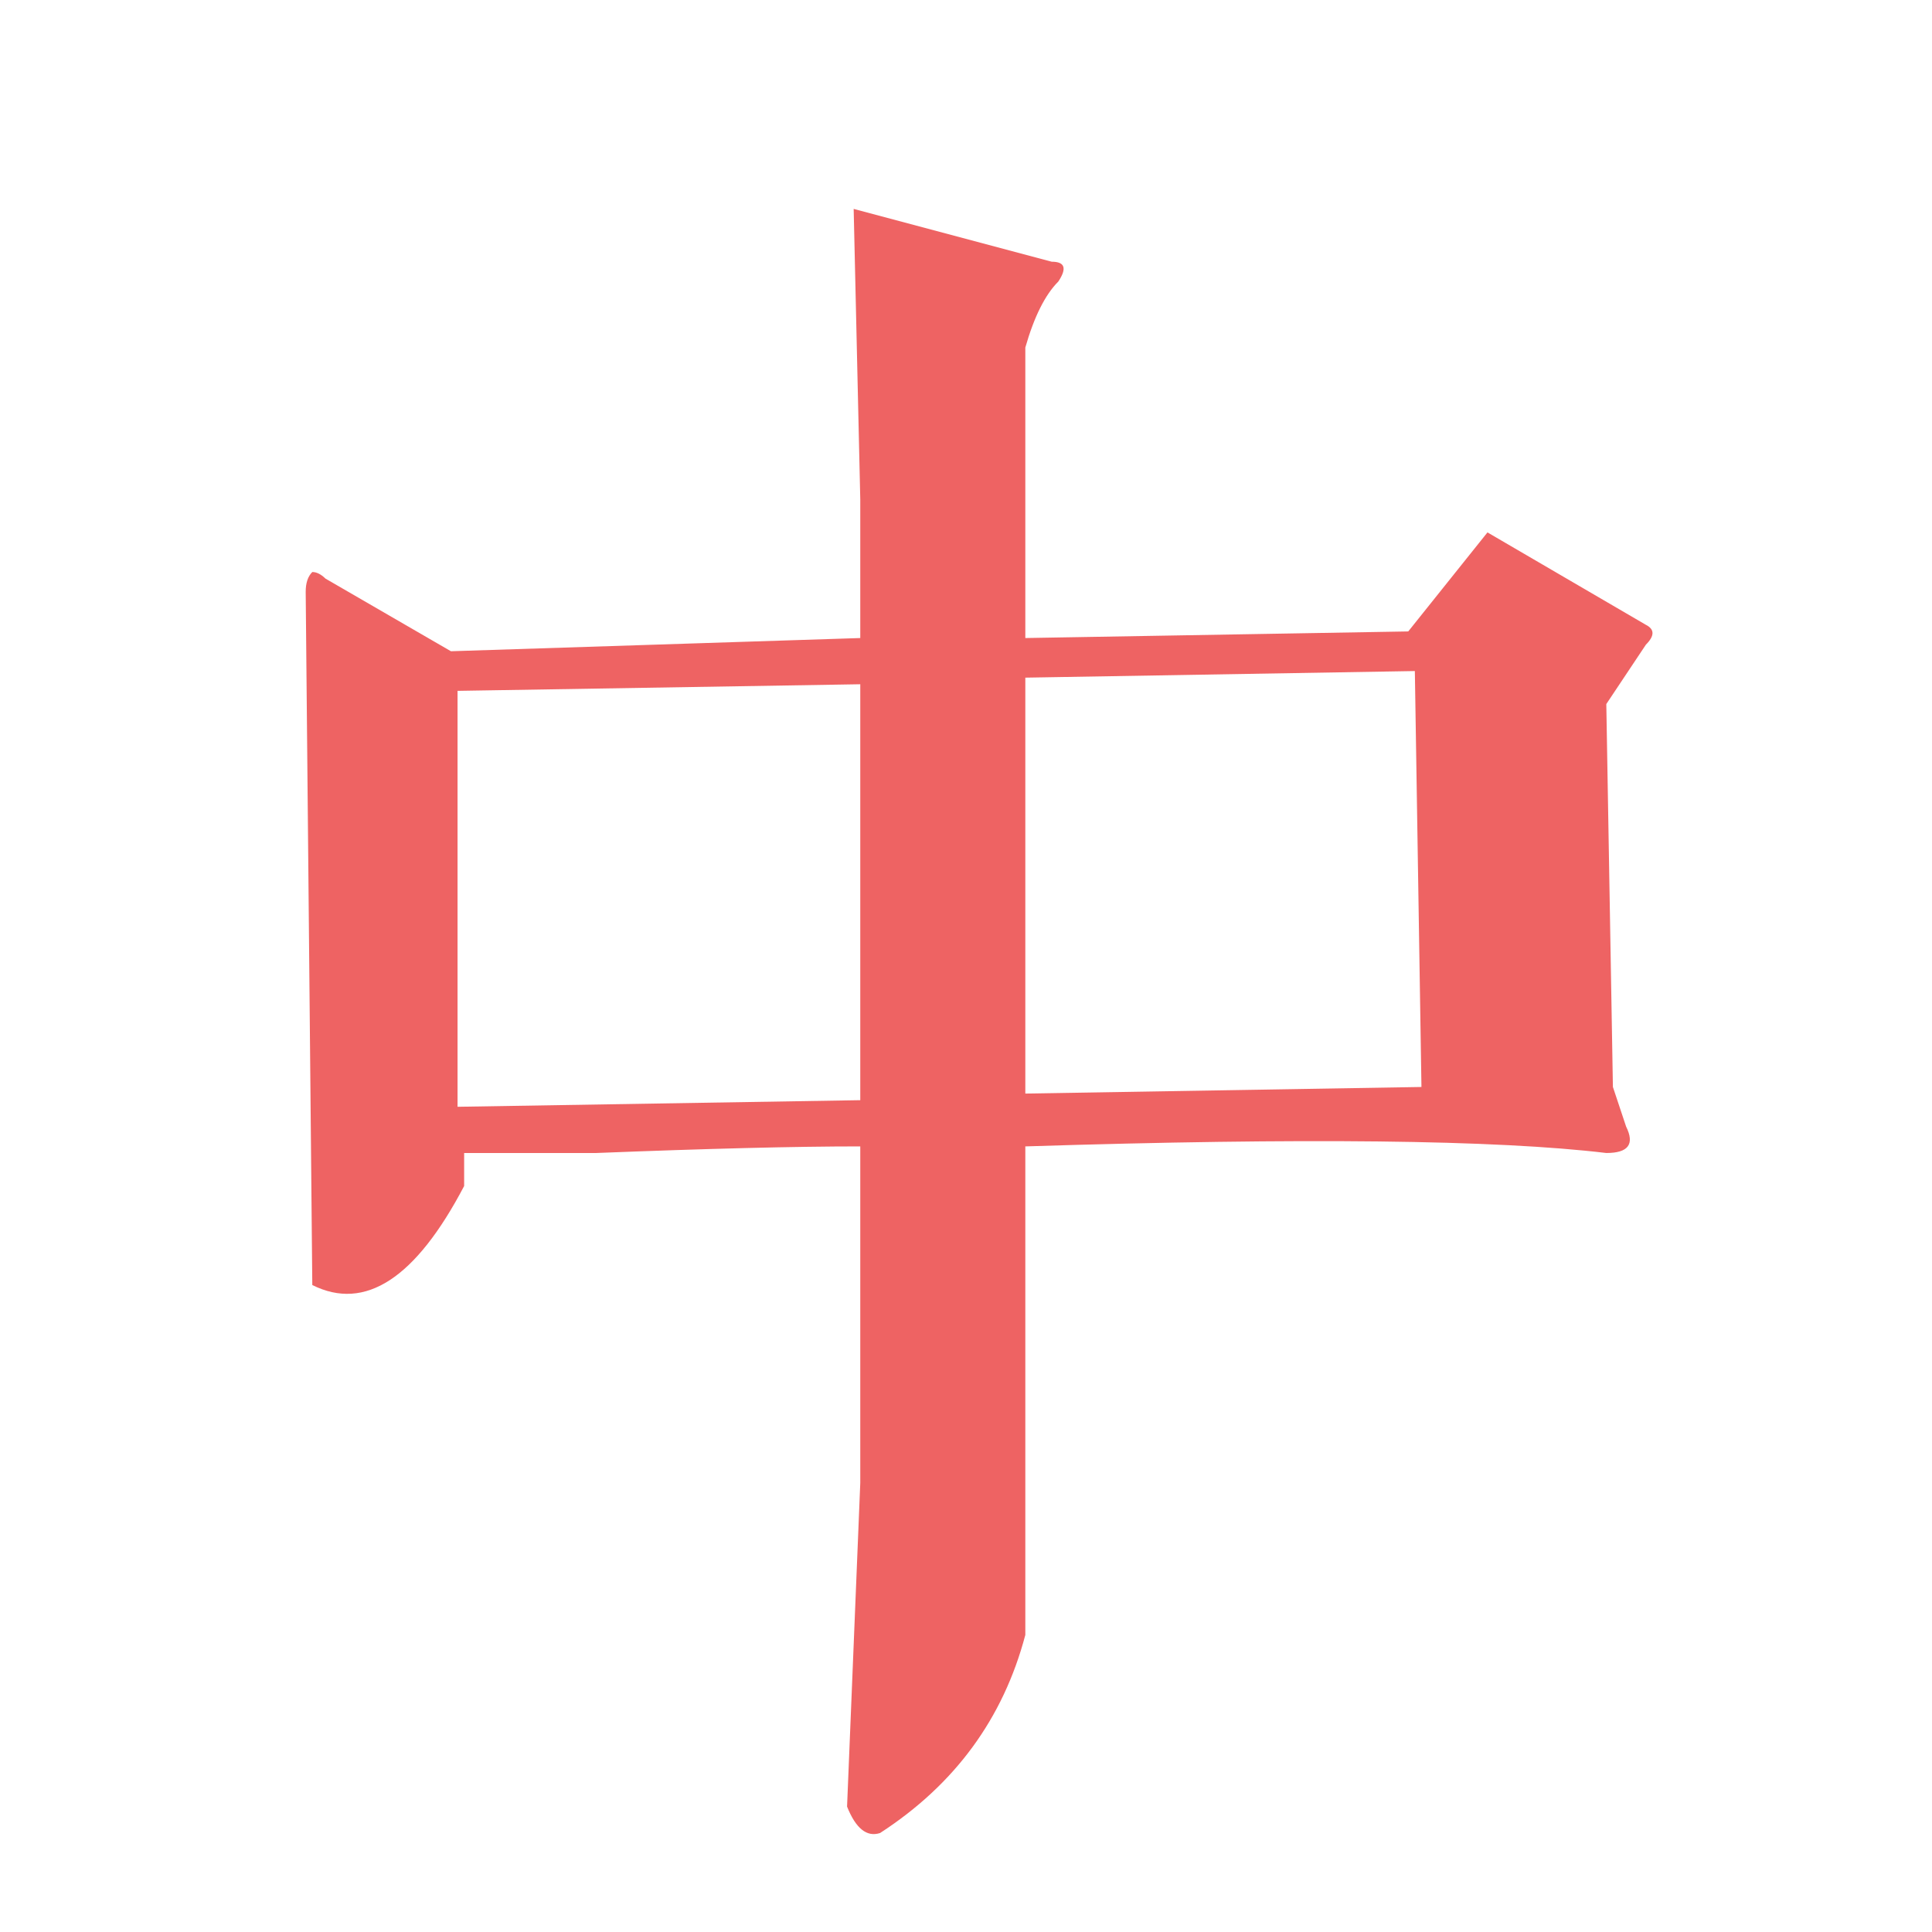
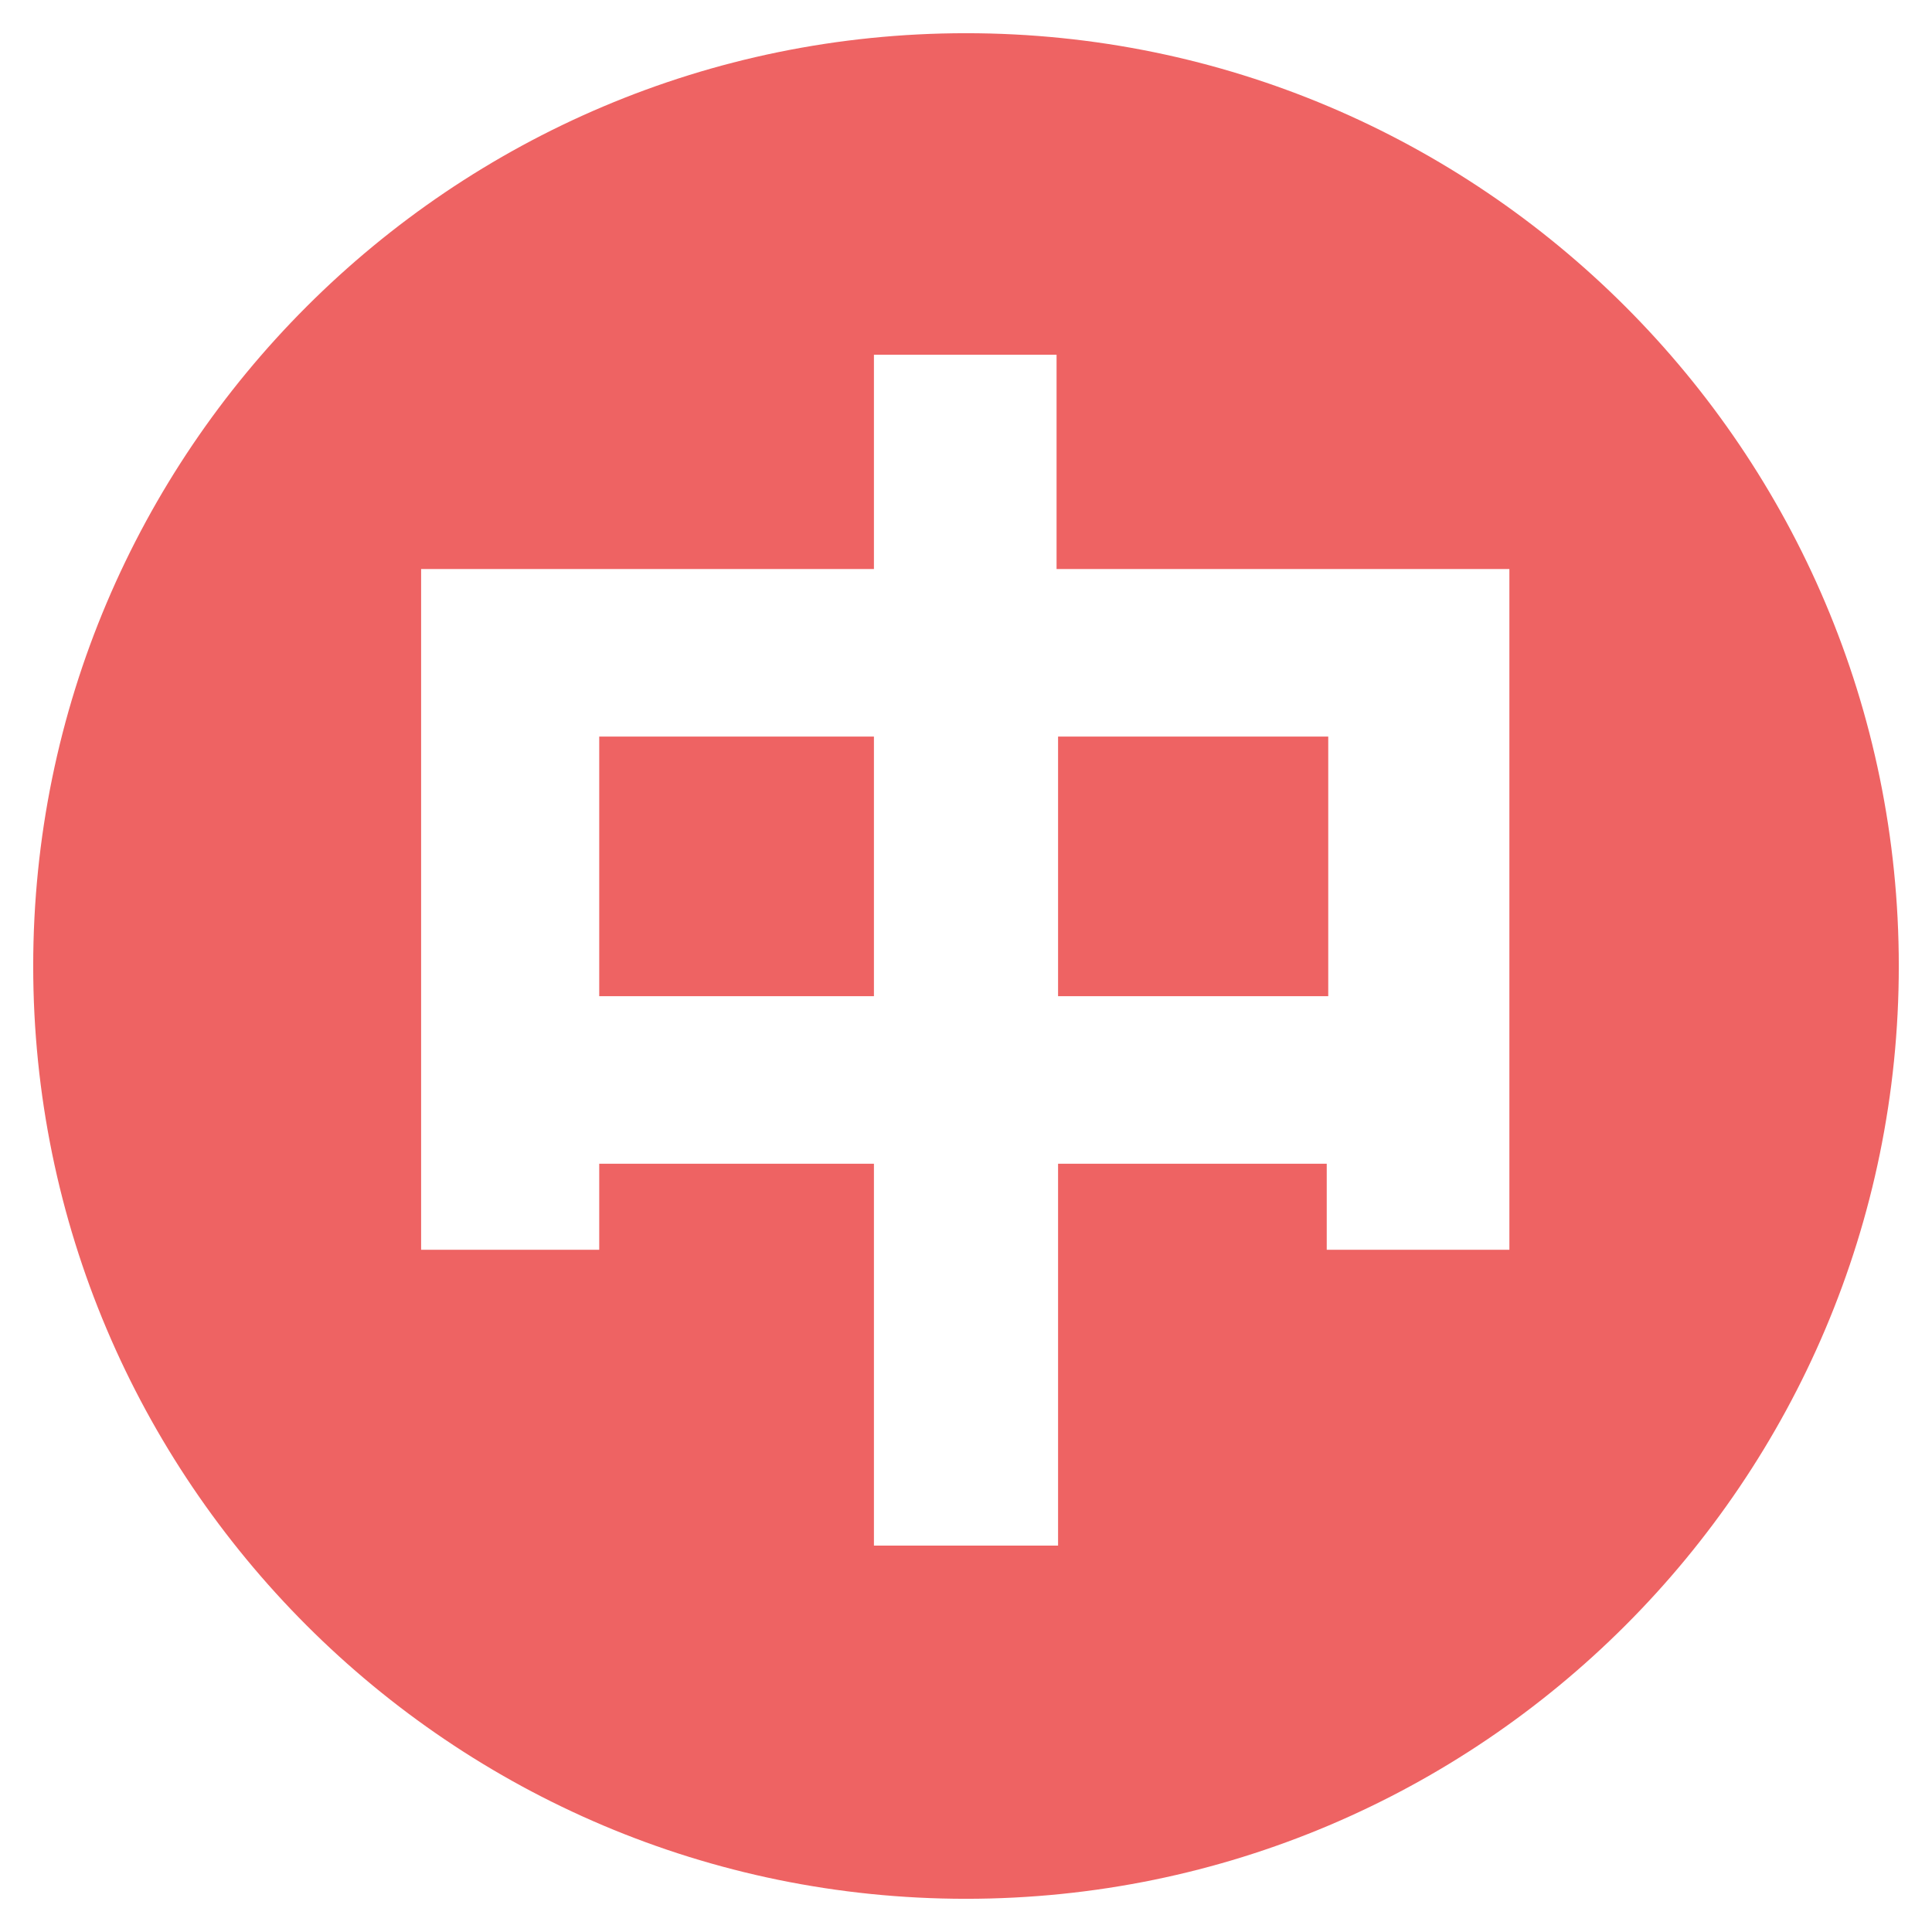
- <svg xmlns="http://www.w3.org/2000/svg" t="1563967373273" class="icon" viewBox="0 0 1024 1024" version="1.1" p-id="700" width="16" height="16">
+ <svg xmlns="http://www.w3.org/2000/svg" t="1563978191667" class="icon" viewBox="0 0 1024 1024" version="1.1" p-id="2505" width="16" height="16">
  <defs>
    <style type="text/css" />
  </defs>
-   <path d="M246.008 628.609c-25.697 48.99-52.488 66.486-80.483 52.489L162.025 313.677c0-4.648 1.148-8.147 3.499-10.497 2.296 0 4.648 1.202 6.998 3.499l66.485 38.492 216.954-6.998 0-73.485-3.5-153.967 104.978 27.994c6.998 0 8.147 3.499 3.499 10.498-6.998 6.998-12.849 18.699-17.496 34.992l0 153.968 202.956-3.5 41.991-52.488 83.982 48.99c4.647 2.352 4.647 5.851 0 10.498l-20.996 31.493 3.5 202.955 6.998 20.996c4.648 9.35 1.148 13.997-10.498 13.997-58.34-6.998-160.966-8.147-307.934-3.499l0 160.965 0 97.98c-11.7 44.287-37.344 79.28-76.983 104.977-6.998 2.296-12.849-2.351-17.496-13.997l6.998-171.464L455.96 607.615c-34.993 0-81.685 1.202-139.97 3.499-34.993 0-58.34 0-69.985 0L246.005 628.609zM242.508 366.167l0 220.452 213.455-3.5L455.963 362.667 242.508 366.167zM749.899 355.668l-206.456 3.499 0 220.453 209.956-3.5L749.899 355.668z" p-id="701" fill="#EE6363" />
+   <path d="M317.6 390.4h145.6V528H317.6zM560.8 390.4H704V528H560.8z" p-id="2506" fill="#EE6363" />
+   <path d="M512 17.6C239.2 17.6 17.6 239.2 17.6 512c0 272.8 221.6 494.4 494.4 494.4s494.4-221.6 494.4-494.4c0-272.8-221.6-494.4-494.4-494.4z m288.8 644.8H703.2v-45.6H560.8v202.4H463.2V616.8H317.6v45.6H223.2V301.6h240V188H560v113.6h240v360.8z" p-id="2507" fill="#EE6363" />
</svg>
